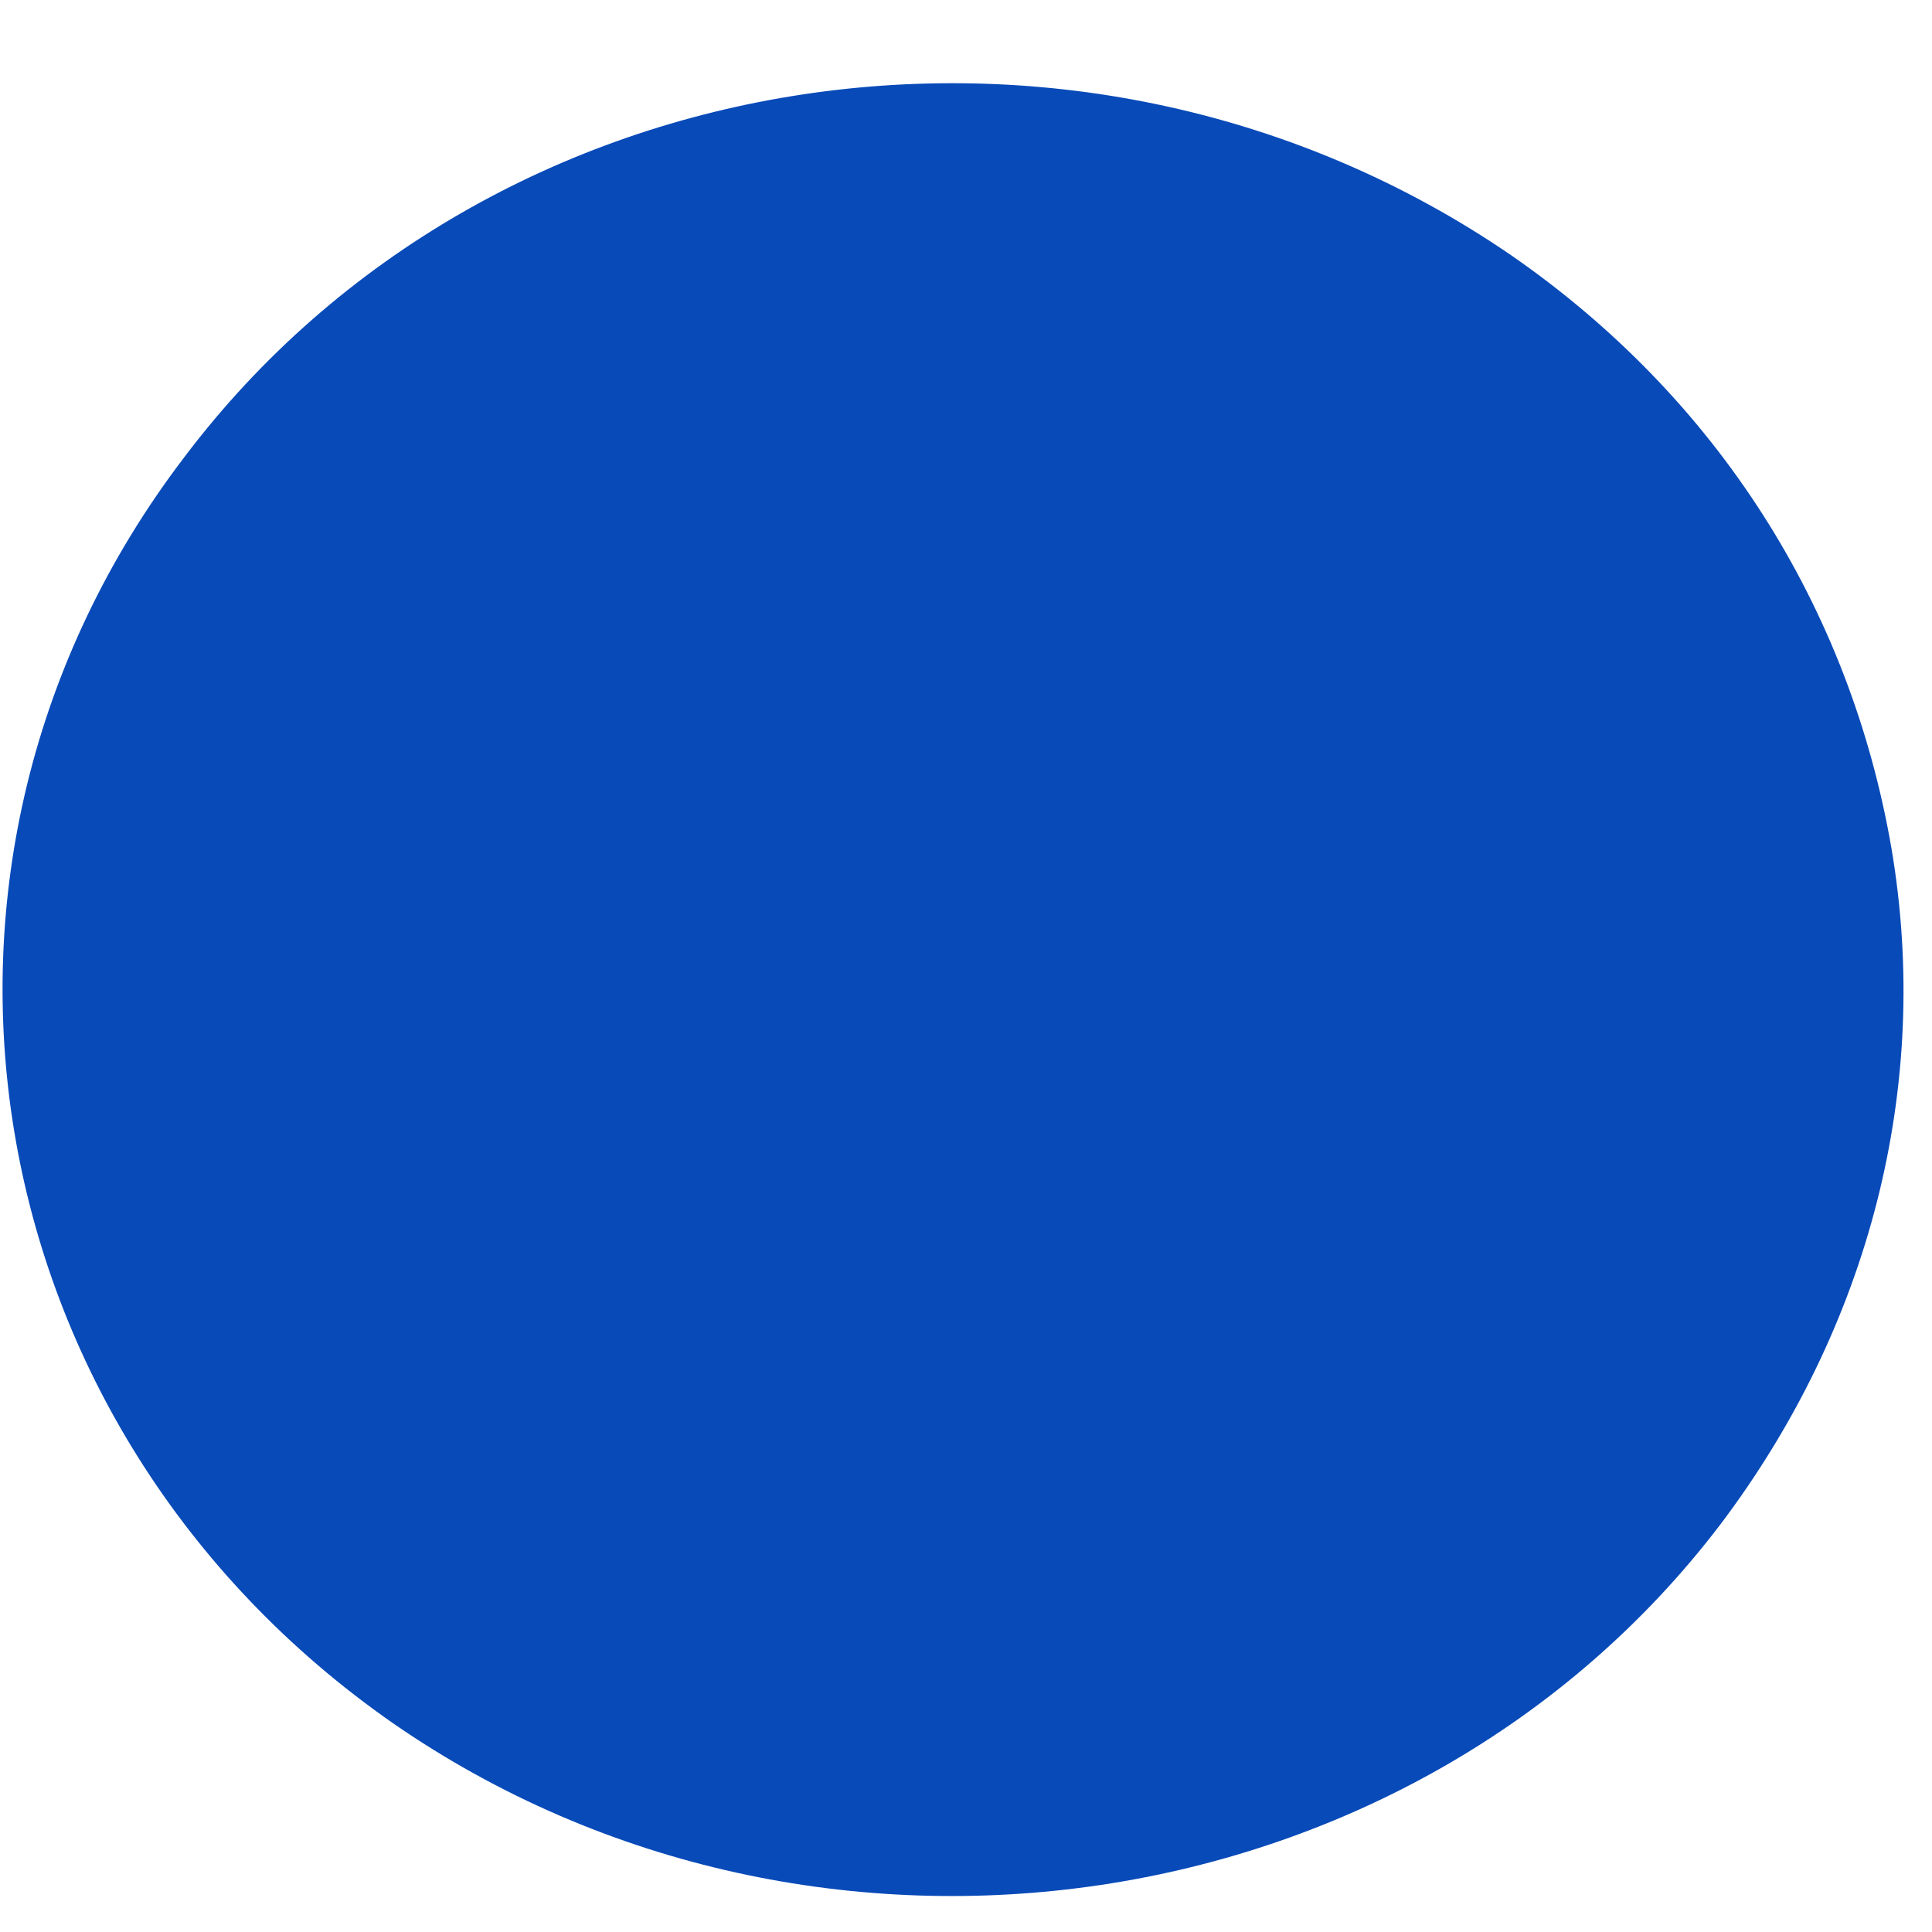
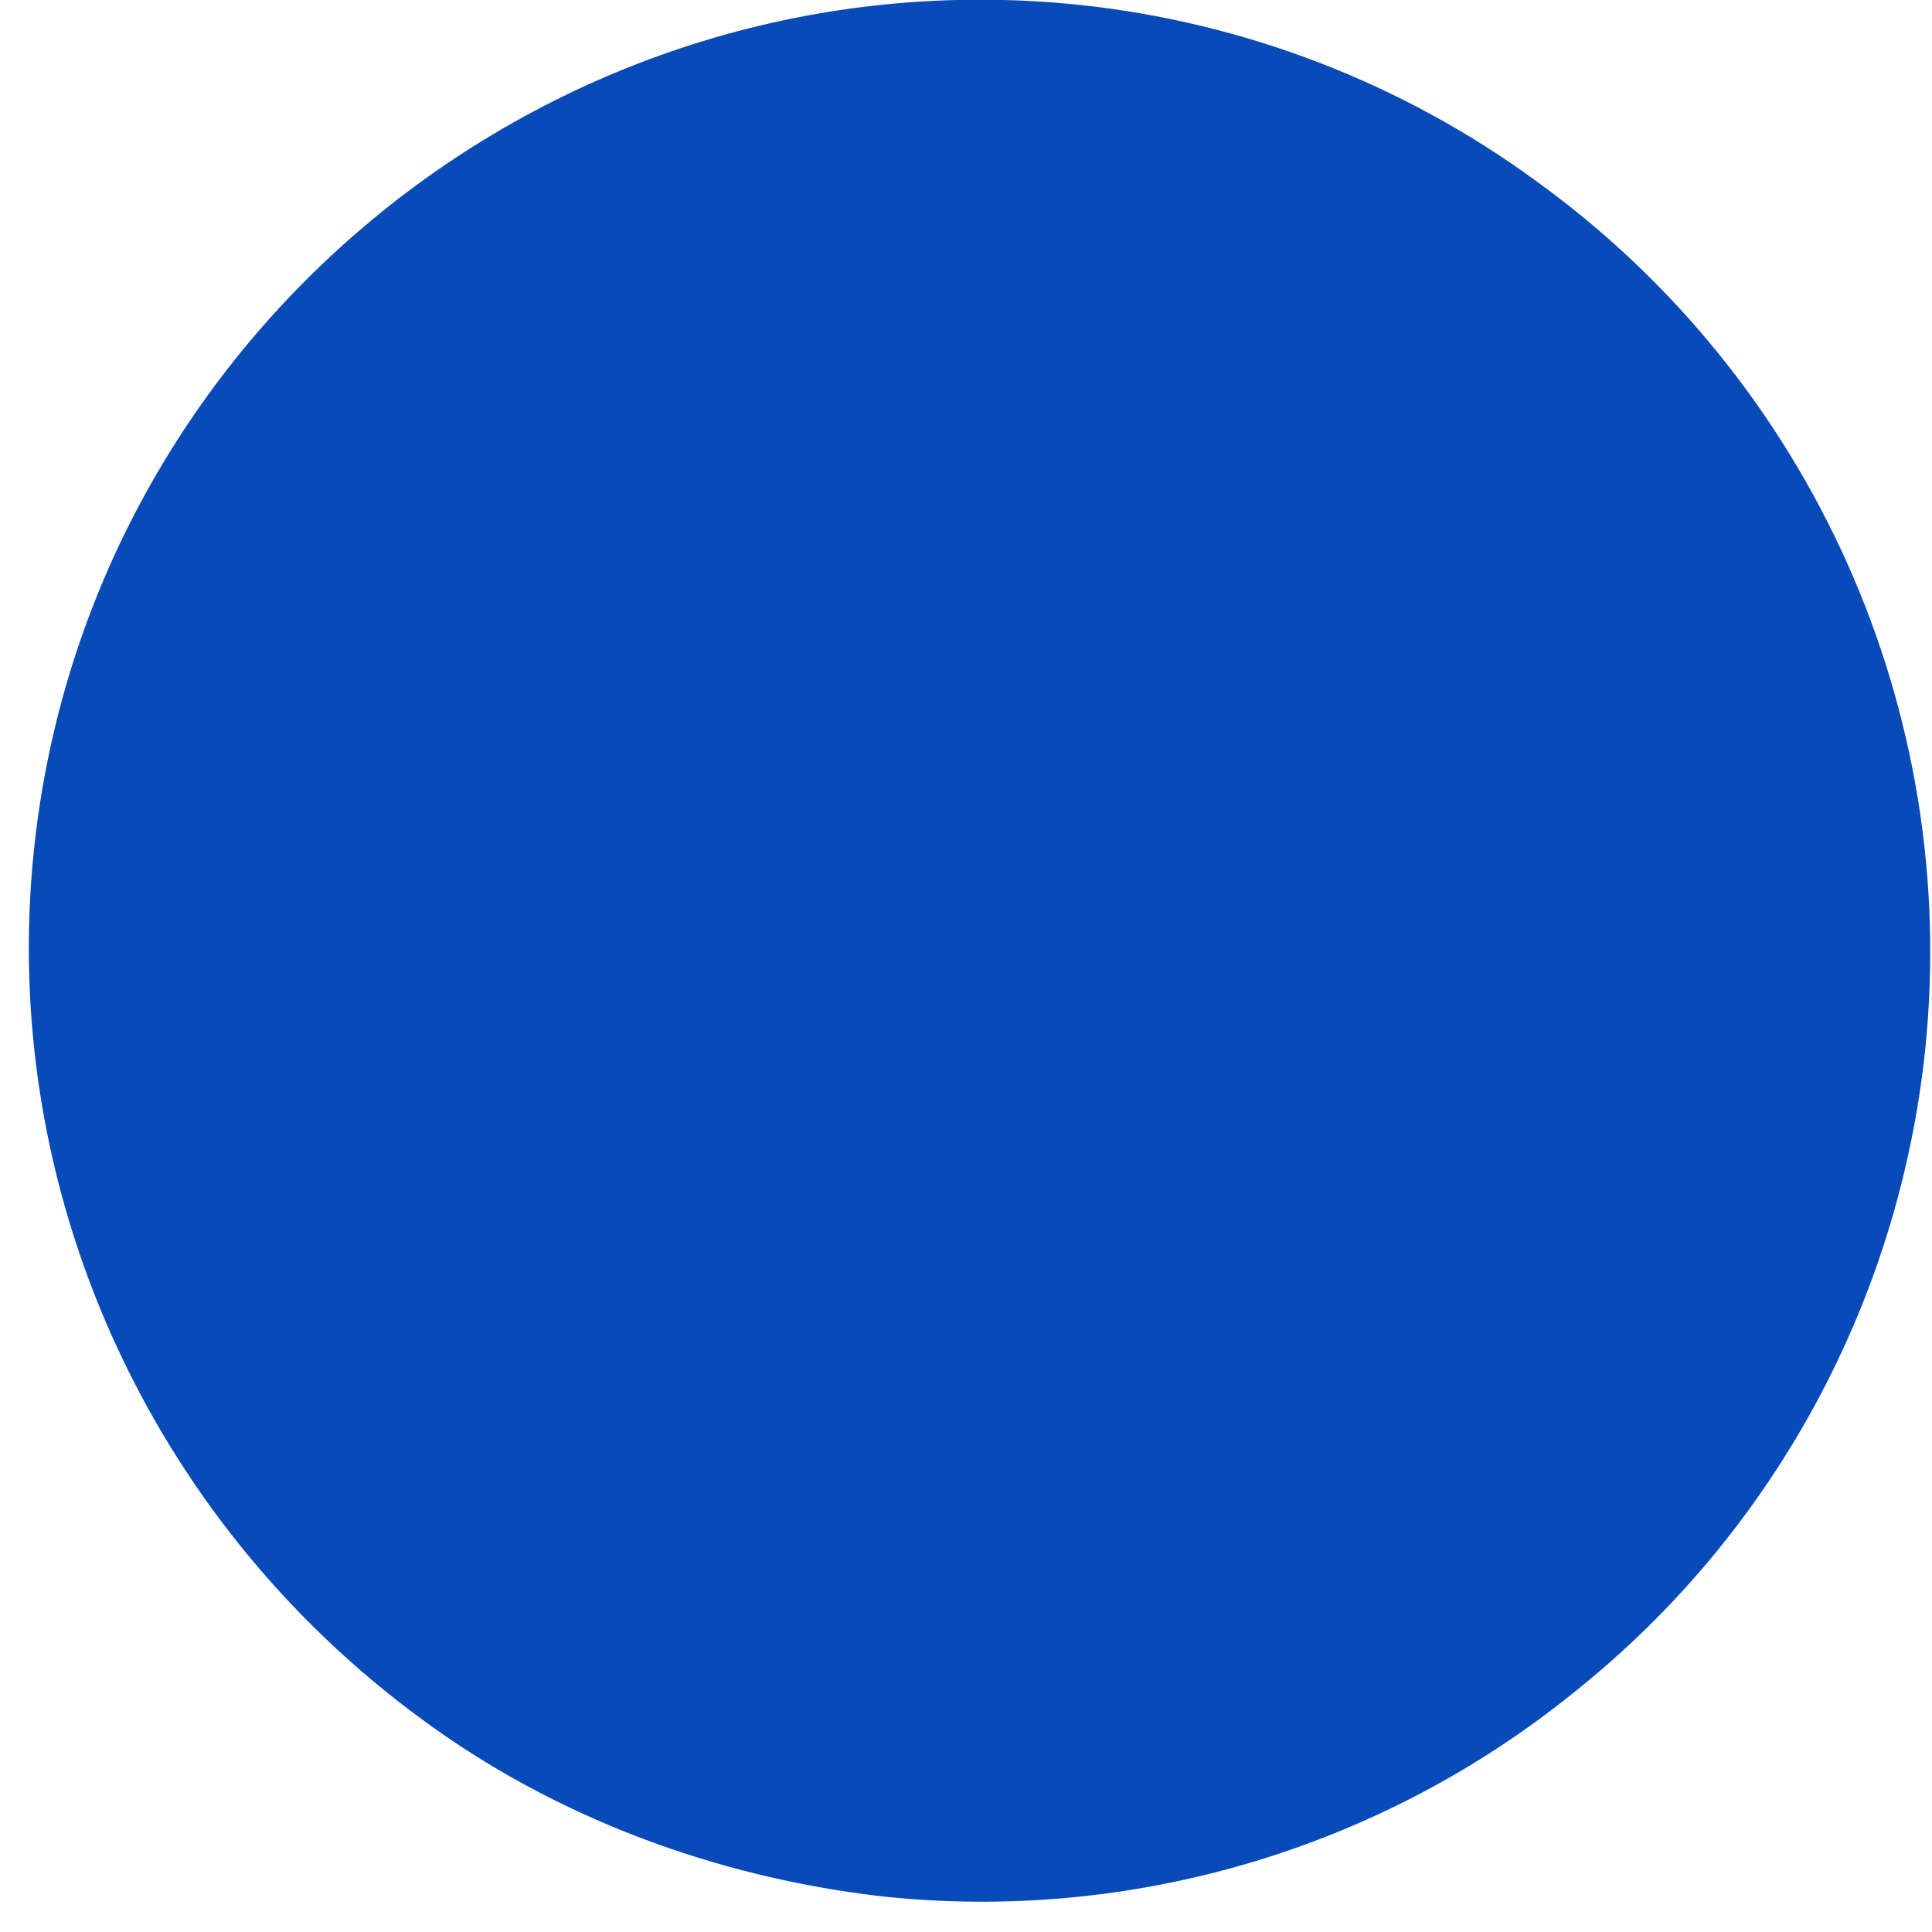
<svg xmlns="http://www.w3.org/2000/svg" version="1.1" width="2px" height="2px">
-   <g transform="matrix(1 0 0 1 -1744 -1223 )">
-     <path d="M 0.407 1.784  C -0.031 1.479  -0.129 0.892  0.191 0.473  C 0.508 0.053  1.123 -0.038  1.564 0.264  C 1.778 0.412  1.915 0.629  1.958 0.878  C 2 1.125  1.935 1.374  1.781 1.578  C 1.463 1.996  0.845 2.087  0.407 1.784  Z " fill-rule="nonzero" fill="#084ab8" stroke="none" transform="matrix(1 0 0 1 1744 1223 )" />
+   <g transform="matrix(1 0 0 1 -1749 -1221 )">
+     <path d="M 0.437 1.78  C 0.153 1.572  -0.001 1.23  0.035 0.881  C 0.091 0.342  0.577 -0.051  1.117 0.005  C 1.288 0.023  1.452 0.086  1.591 0.188  C 1.876 0.394  2.029 0.737  1.993 1.086  C 1.966 1.346  1.837 1.585  1.633 1.749  C 1.431 1.914  1.171 1.991  0.912 1.963  C 0.74 1.943  0.574 1.881  0.437 1.78  Z " fill-rule="nonzero" fill="#084ab8" stroke="none" transform="matrix(1 0 0 1 1749 1221 )" />
  </g>
</svg>
